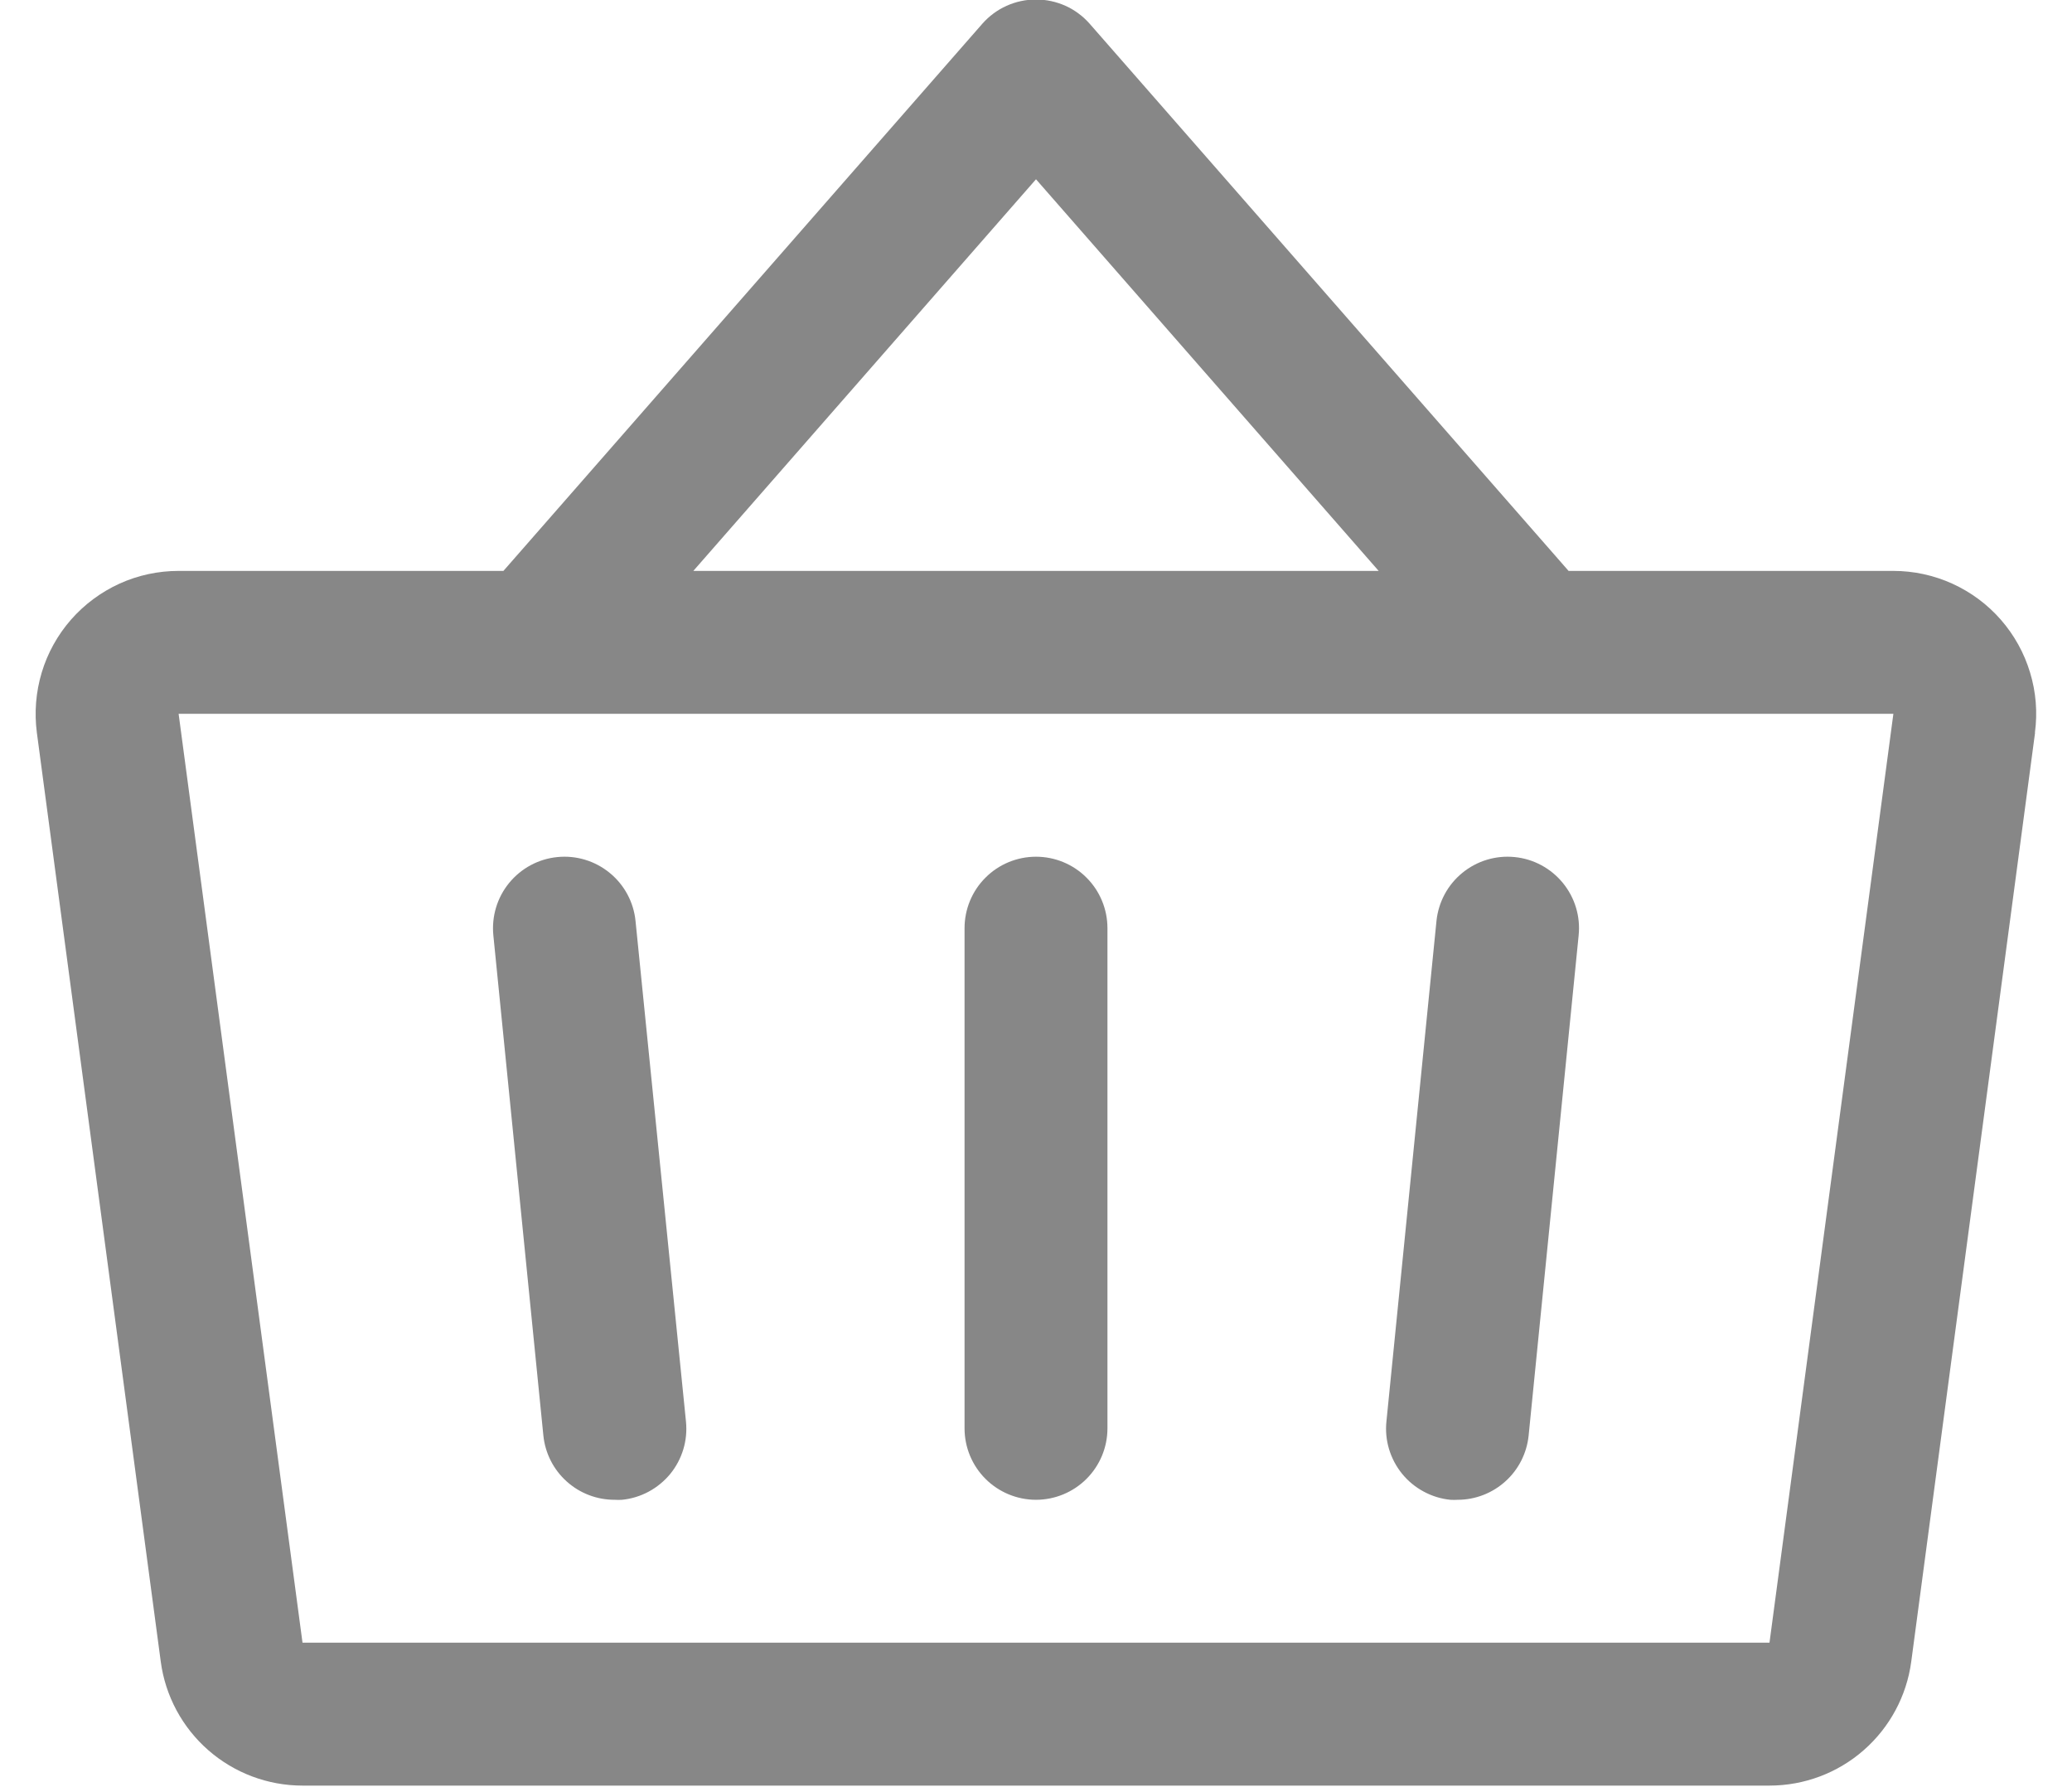
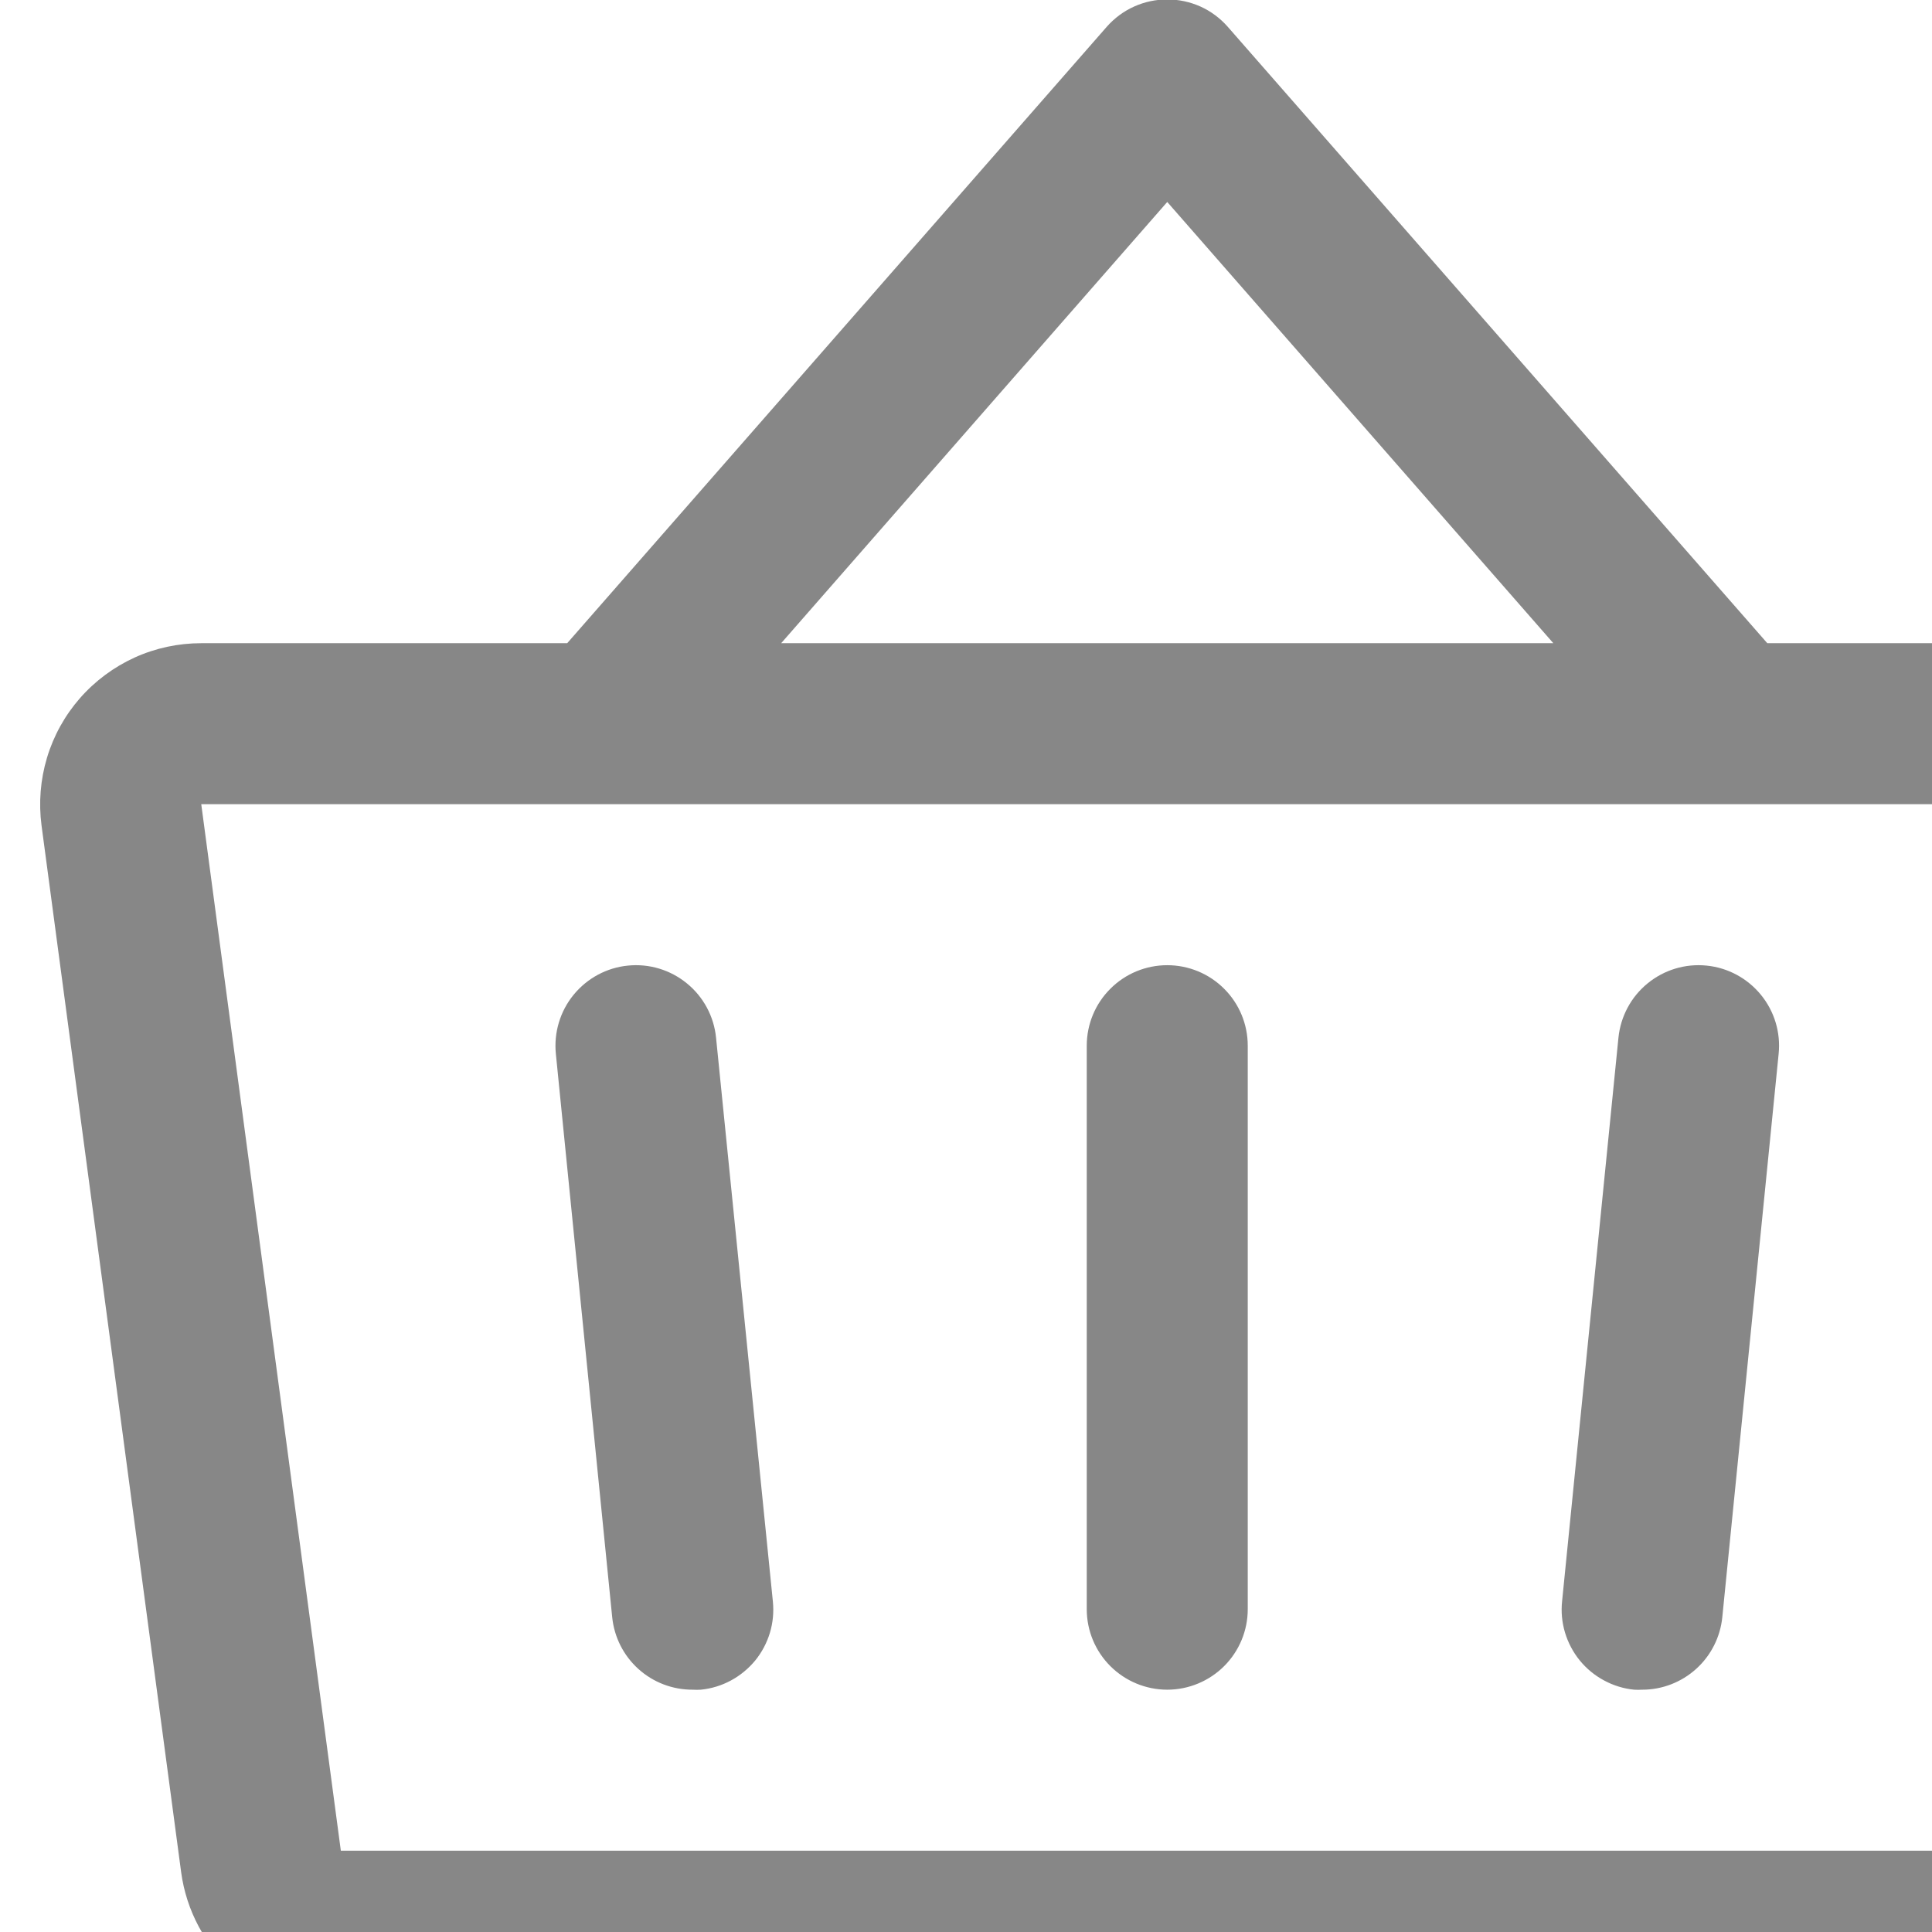
- <svg xmlns="http://www.w3.org/2000/svg" width="29" height="25" viewBox="0 0 29 25" fill="none">
+ <svg xmlns="http://www.w3.org/2000/svg" viewBox="0 0 24 24" fill="currentColor">
  <path d="M15.5 12.99V19.99C15.5 20.255 15.395 20.509 15.207 20.697C15.02 20.884 14.765 20.99 14.5 20.99C14.235 20.99 13.98 20.884 13.793 20.697C13.605 20.509 13.5 20.255 13.5 19.99V12.99C13.5 12.725 13.605 12.47 13.793 12.283C13.98 12.095 14.235 11.99 14.5 11.99C14.765 11.99 15.02 12.095 15.207 12.283C15.395 12.47 15.5 12.725 15.5 12.99ZM28.483 10.254L26.75 23.255C26.686 23.735 26.449 24.176 26.084 24.495C25.72 24.814 25.251 24.99 24.766 24.99H4.234C3.749 24.99 3.281 24.814 2.916 24.495C2.551 24.176 2.314 23.735 2.25 23.255L0.516 10.255C0.479 9.972 0.502 9.685 0.584 9.412C0.666 9.139 0.806 8.887 0.994 8.672C1.182 8.458 1.414 8.286 1.673 8.168C1.933 8.05 2.215 7.99 2.5 7.99H7.046L13.75 0.331C13.844 0.225 13.959 0.139 14.089 0.081C14.218 0.023 14.358 -0.007 14.5 -0.007C14.642 -0.007 14.782 0.023 14.912 0.081C15.041 0.139 15.156 0.225 15.25 0.331L21.954 7.99H26.5C26.785 7.99 27.066 8.051 27.326 8.169C27.585 8.287 27.816 8.458 28.004 8.673C28.191 8.887 28.331 9.139 28.413 9.412C28.496 9.684 28.519 9.971 28.481 10.254H28.483ZM9.704 7.99H19.296L14.5 2.509L9.704 7.99ZM26.5 9.99H2.5L4.234 22.99H24.766L26.5 9.99ZM20.105 12.89L19.405 19.89C19.391 20.021 19.403 20.153 19.441 20.28C19.479 20.406 19.541 20.524 19.624 20.626C19.707 20.728 19.81 20.813 19.926 20.875C20.042 20.938 20.169 20.977 20.3 20.99C20.334 20.992 20.368 20.992 20.401 20.99C20.649 20.99 20.888 20.897 21.071 20.731C21.255 20.565 21.37 20.336 21.395 20.09L22.095 13.09C22.122 12.826 22.042 12.562 21.874 12.357C21.706 12.152 21.464 12.021 21.2 11.995C20.936 11.968 20.672 12.048 20.467 12.216C20.262 12.383 20.132 12.626 20.105 12.89ZM8.895 12.89C8.869 12.626 8.738 12.383 8.533 12.216C8.328 12.048 8.064 11.968 7.8 11.995C7.536 12.021 7.294 12.152 7.126 12.357C6.958 12.562 6.879 12.826 6.905 13.09L7.605 20.09C7.63 20.337 7.746 20.567 7.931 20.733C8.116 20.9 8.356 20.991 8.605 20.99C8.639 20.992 8.673 20.992 8.706 20.99C8.837 20.977 8.964 20.938 9.079 20.876C9.195 20.814 9.297 20.729 9.381 20.628C9.464 20.526 9.526 20.409 9.564 20.283C9.602 20.157 9.614 20.026 9.601 19.895L8.895 12.89Z" fill="#878787" />
</svg>
